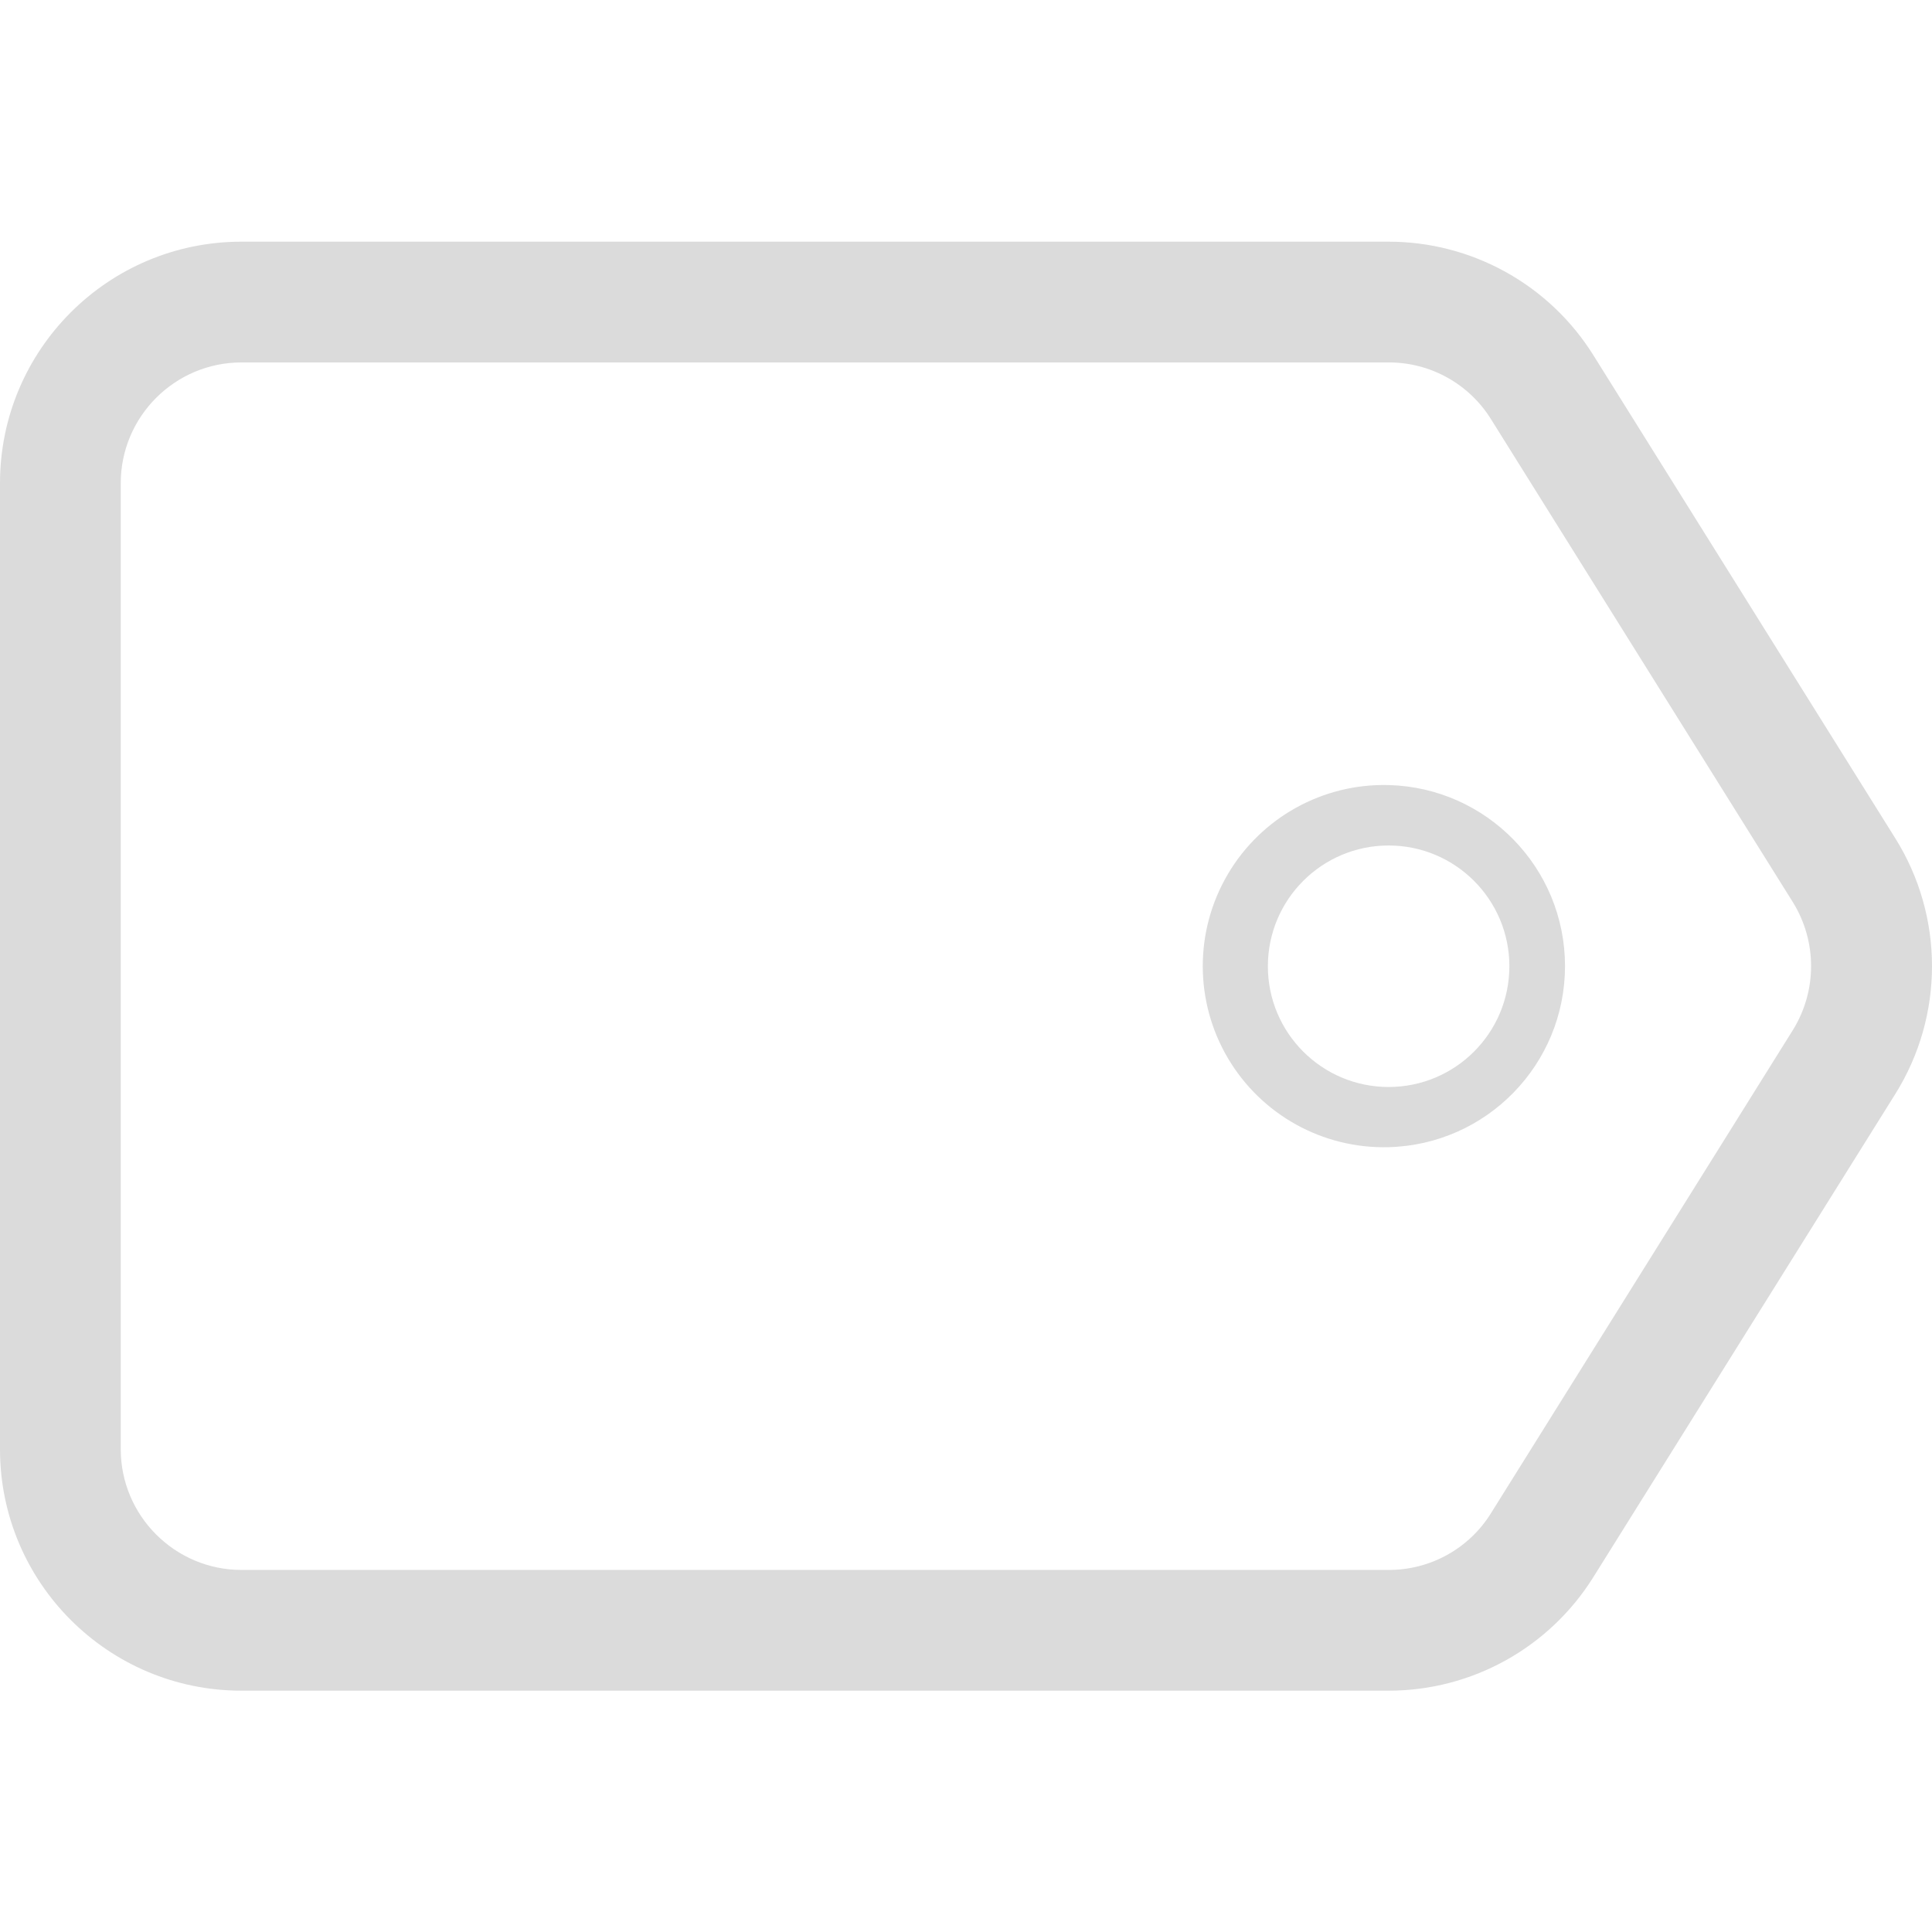
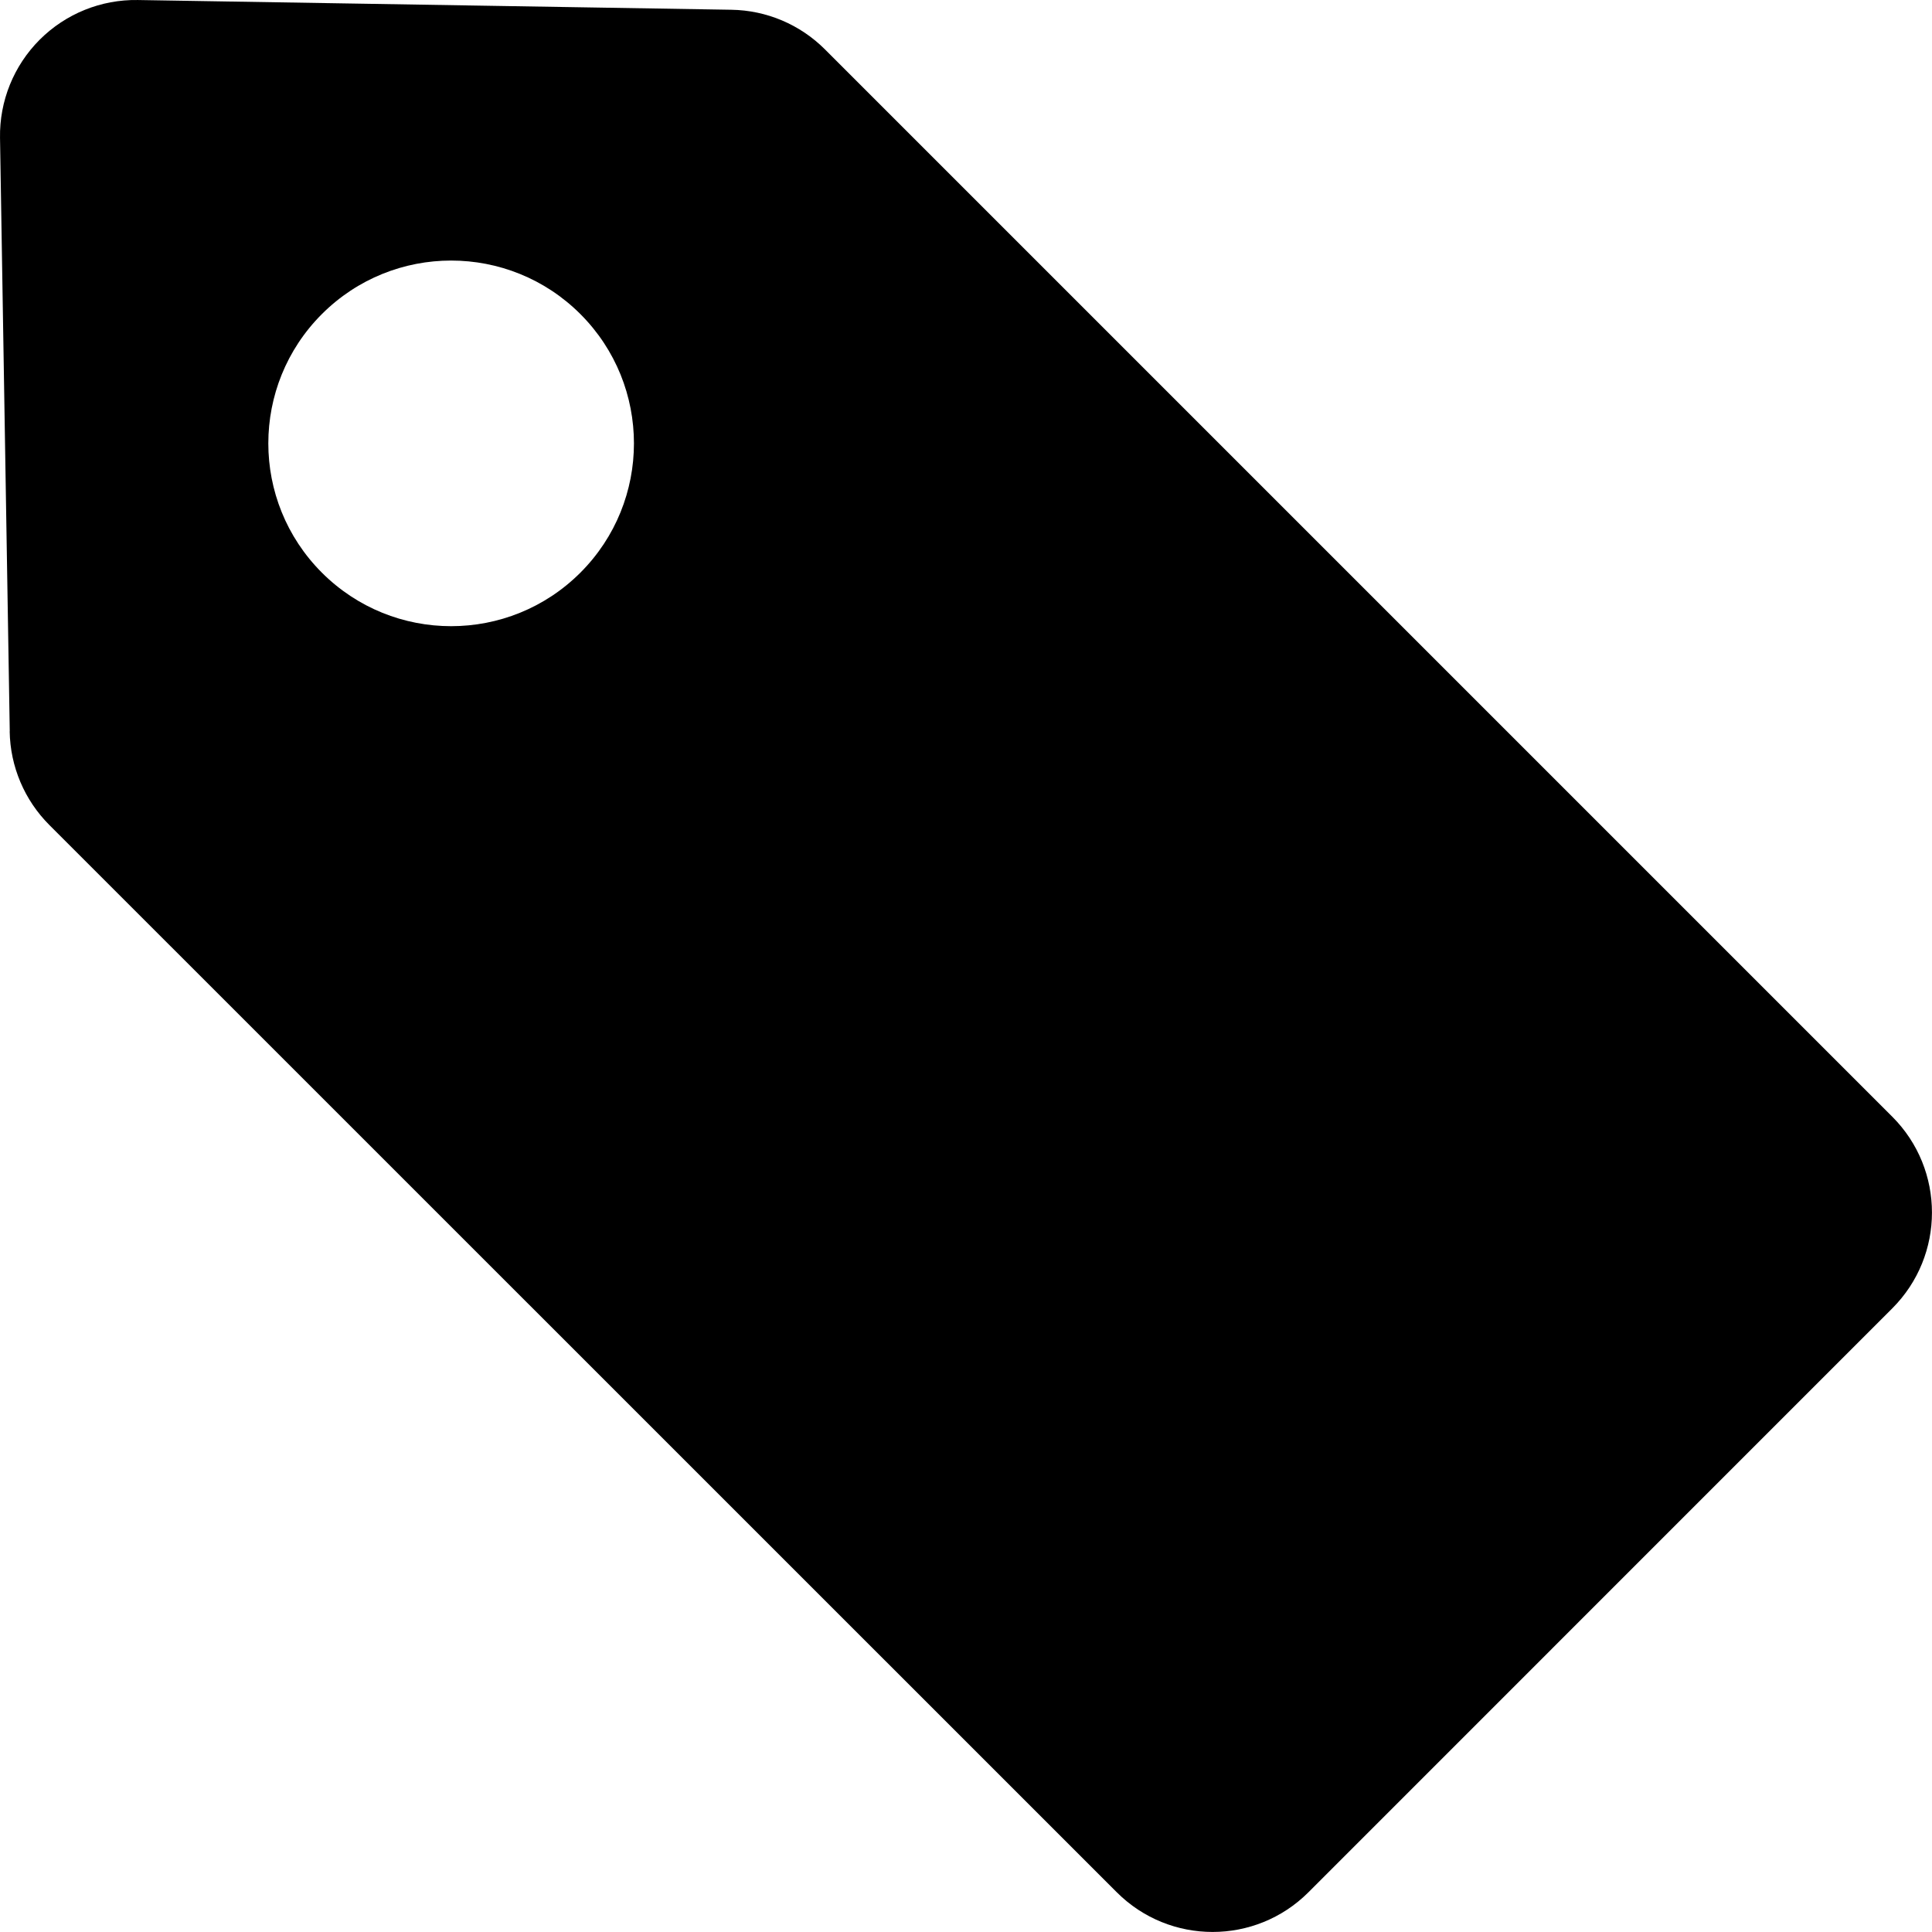
- <svg xmlns="http://www.w3.org/2000/svg" t="1606384586783" class="icon" viewBox="0 0 1024 1024" version="1.1" p-id="5651" width="32" height="32">
+ <svg xmlns="http://www.w3.org/2000/svg" t="1607843007739" class="icon" viewBox="0 0 1024 1024" version="1.1" p-id="7509" width="128" height="128">
  <defs>
    <style type="text/css" />
  </defs>
-   <path d="M1004.512 444.256l-160-256A127.968 127.968 0 0 0 736 128.096H128a128 128 0 0 0-128 128v512a128 128 0 0 0 128 128h608c44.128 0 85.12-22.752 108.512-60.192l160-256a127.776 127.776 0 0 0 0-135.648z m-54.272 101.728l-160 256.064a63.616 63.616 0 0 1-54.24 30.048H128c-35.296 0-64-28.736-64-64v-512c0-35.296 28.704-64 64-64h608a63.68 63.68 0 0 1 54.24 30.048l160 256a64.32 64.32 0 0 1 0 67.84z" fill="#dbdbdb" p-id="5652" />
-   <path d="M736 416.096a96 96 0 1 0-0.064 191.936A96 96 0 0 0 736 416.096z m0 160.032a64 64 0 1 1 0-128 64 64 0 0 1 0 128z" fill="#dbdbdb" p-id="5653" />
+   <path d="M5.171 387.611L0.01 73.041A71.843 71.843 0 0 1 73.041 0.01l314.57 5.161c18.678 0.287 36.454 7.823 49.643 21.012L1002.947 591.876a71.843 71.843 0 0 1 0 101.58l-309.45 309.491a71.843 71.843 0 0 1-101.58 0L26.142 437.254a71.843 71.843 0 0 1-21.012-49.643zM307.616 303.521a96.869 96.869 0 1 0-137.01-137.051A96.869 96.869 0 0 0 307.616 303.521z" p-id="7510" />
</svg>
